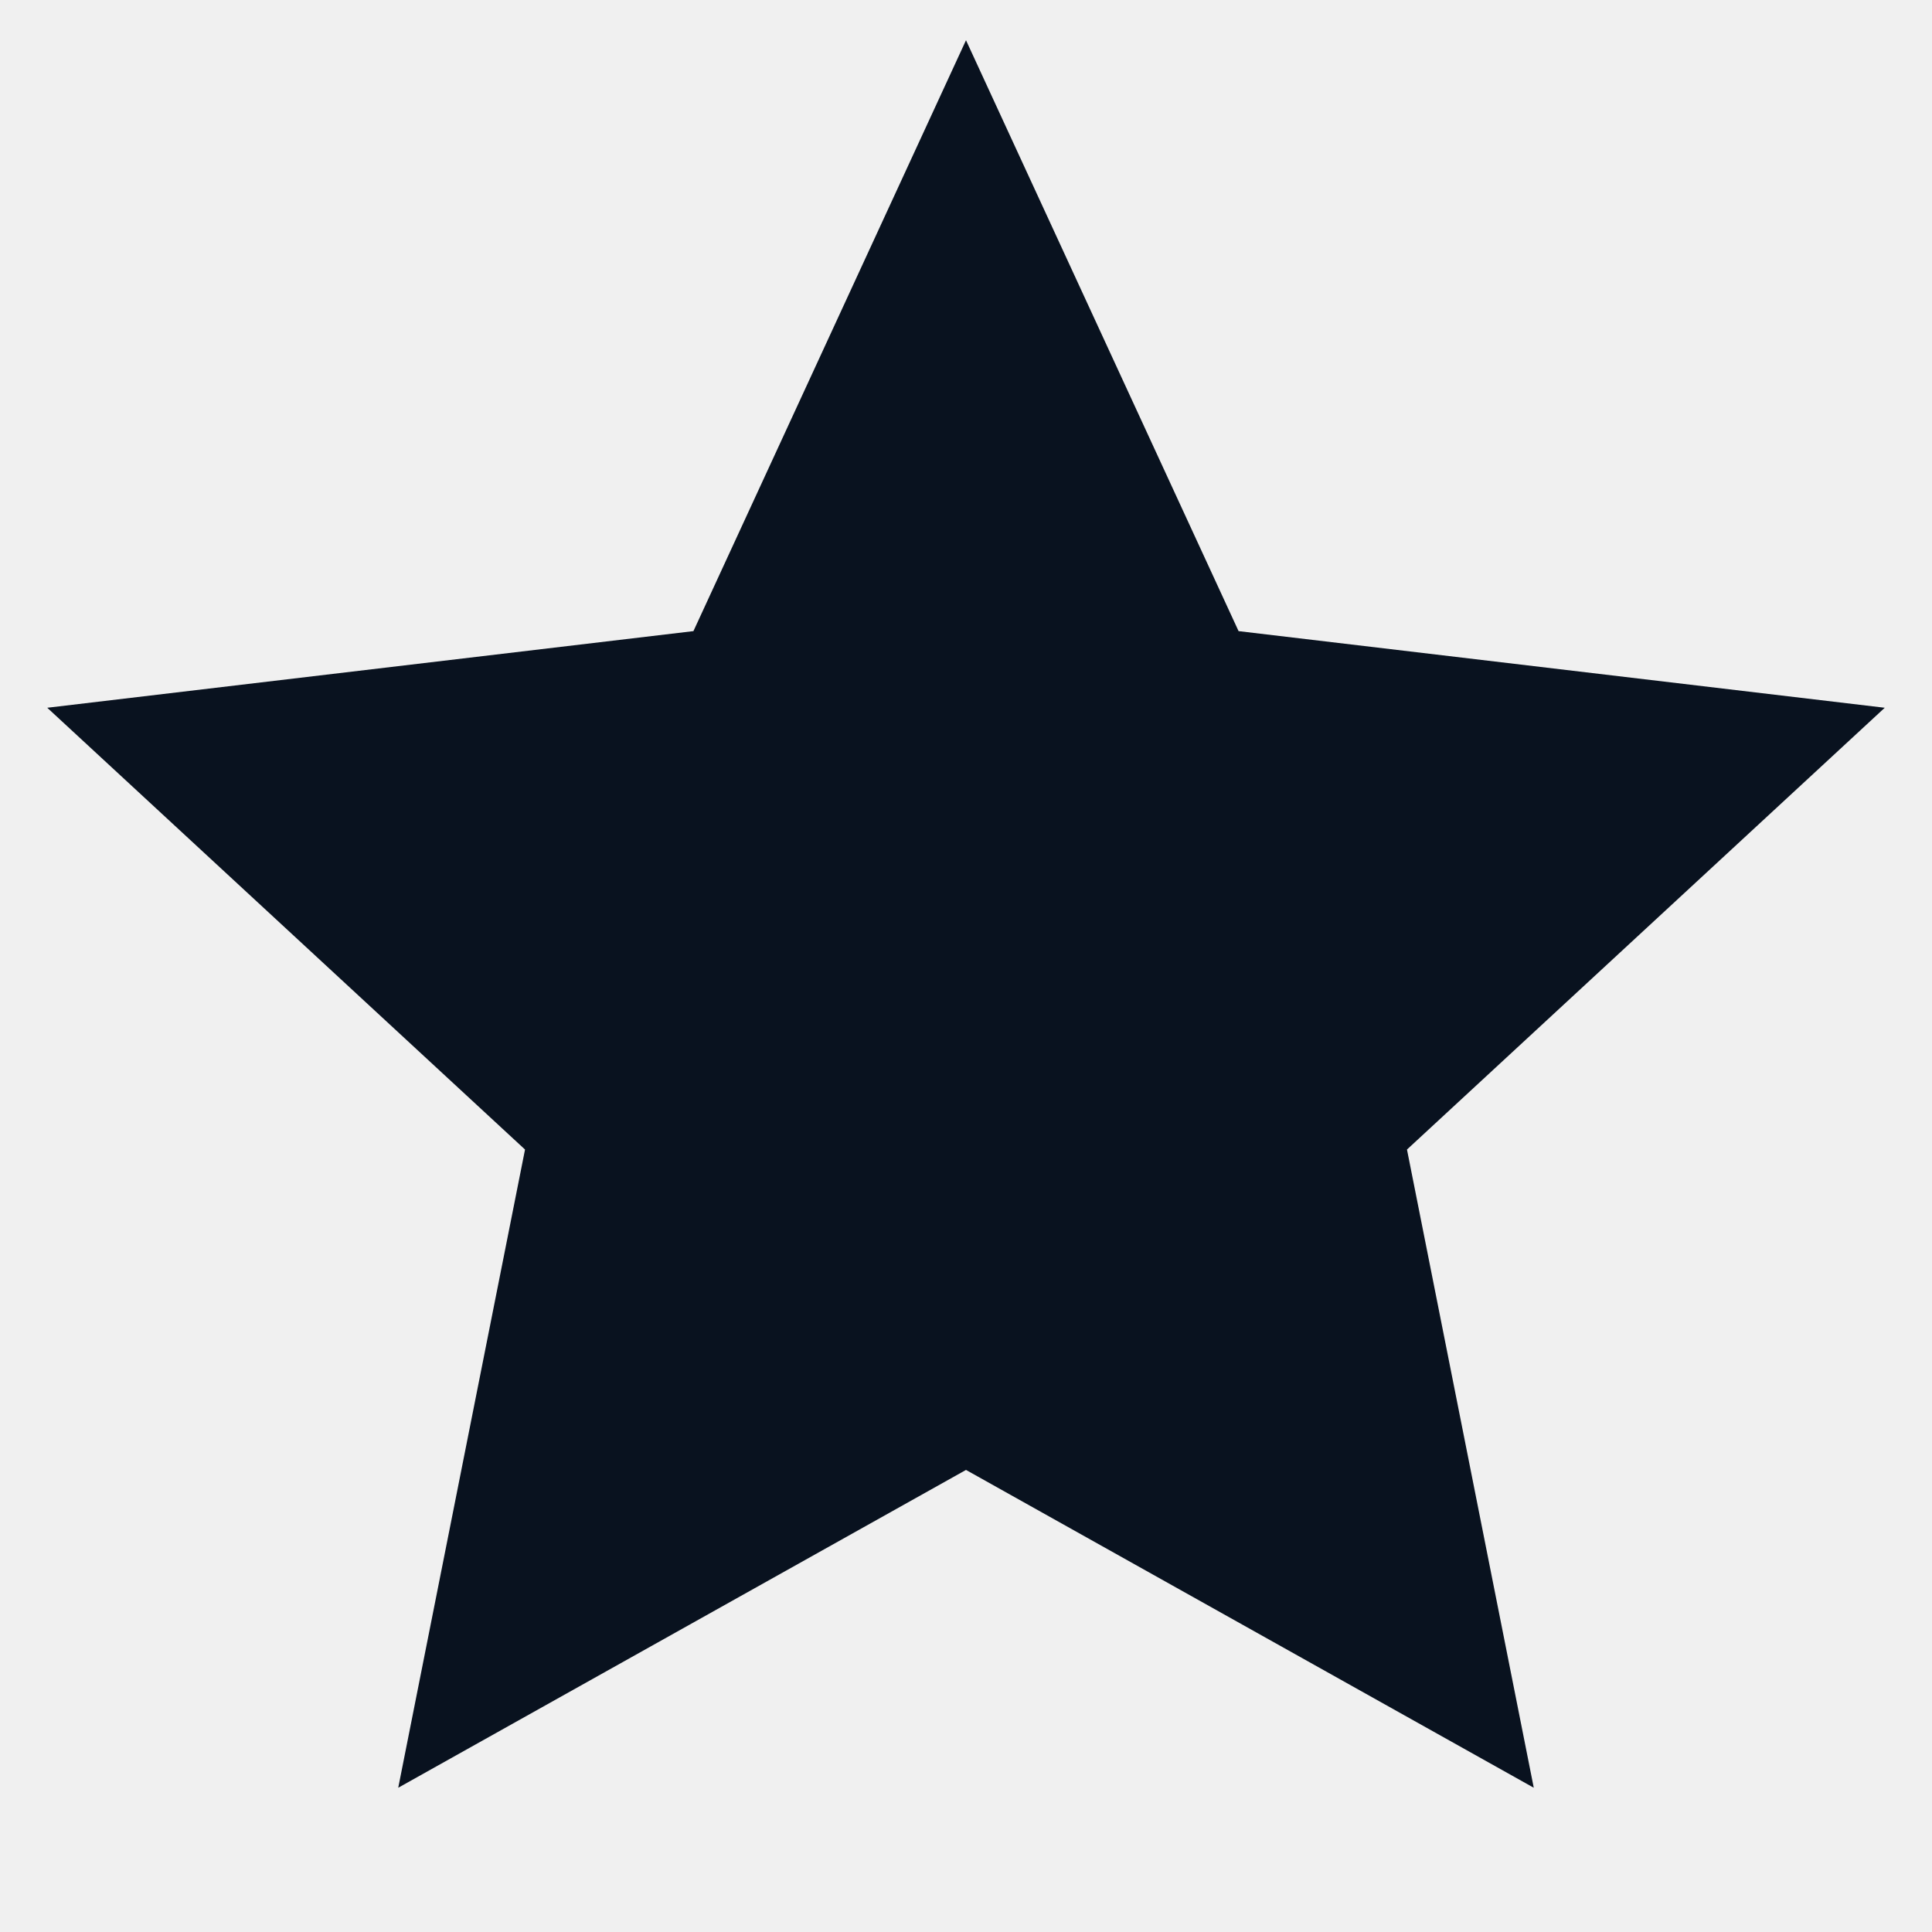
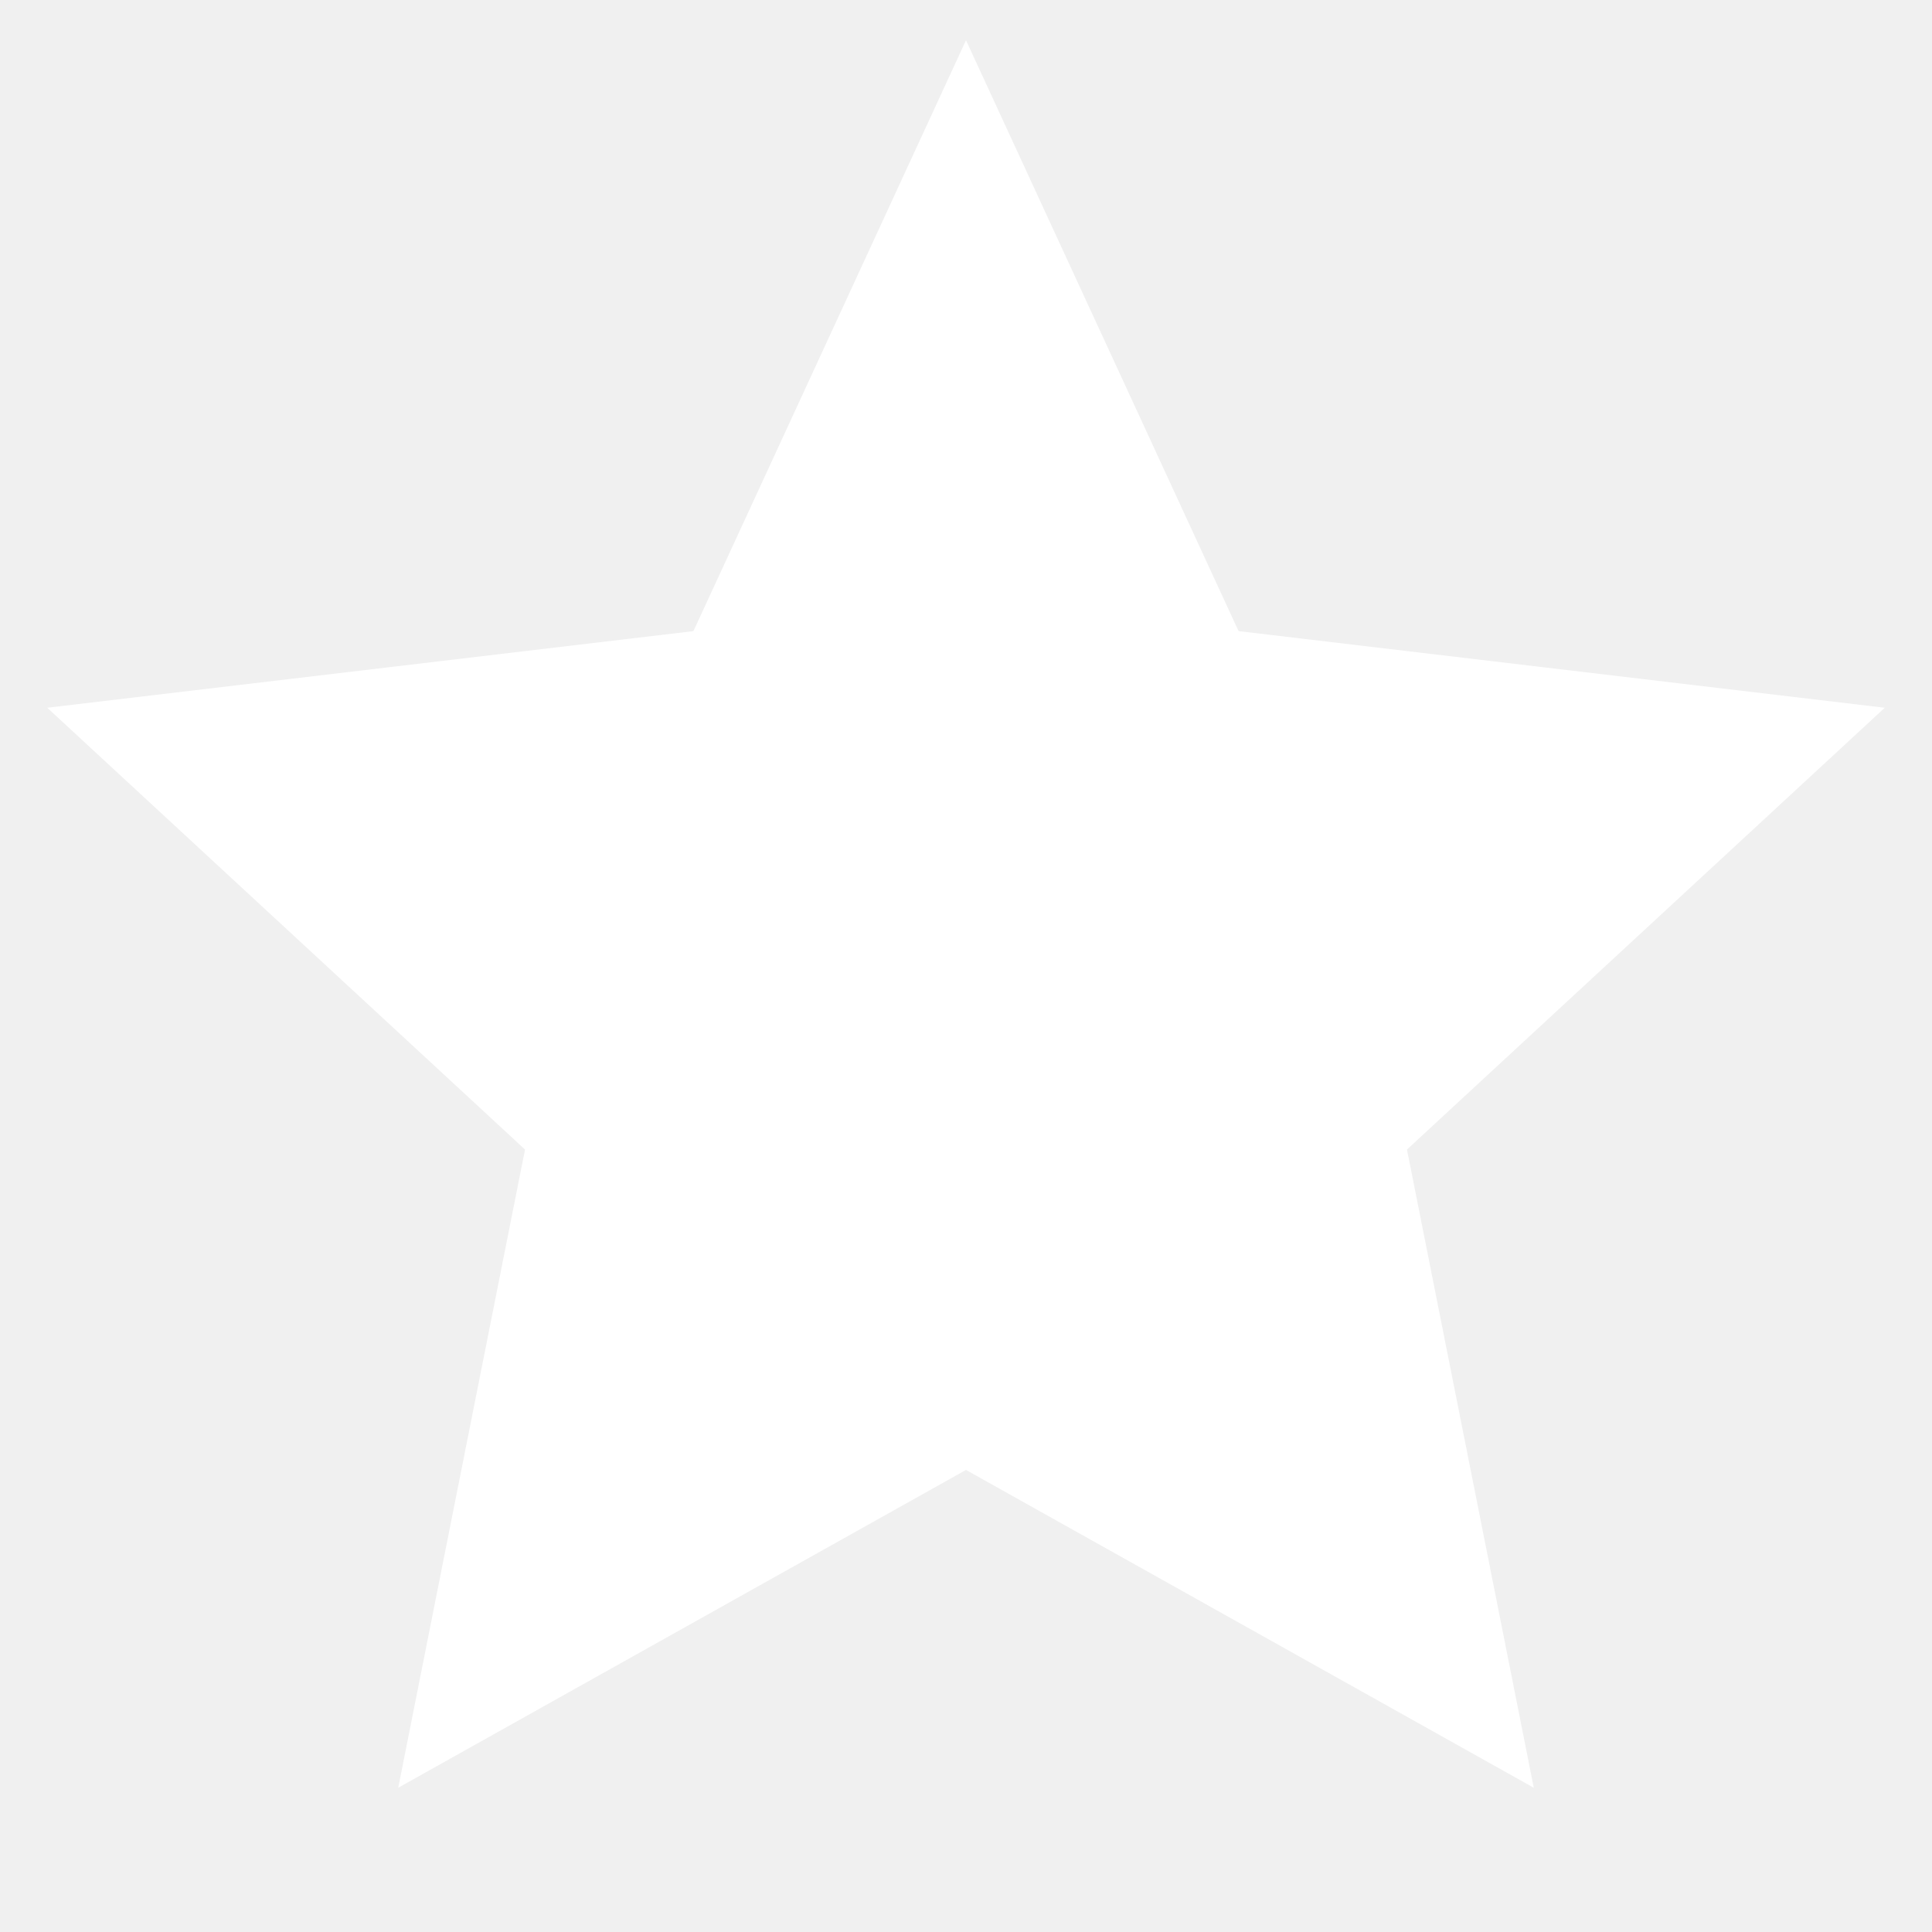
- <svg xmlns="http://www.w3.org/2000/svg" width="24" height="24" viewBox="0 0 24 24" fill="none">
+ <svg xmlns="http://www.w3.org/2000/svg" width="35" height="35" viewBox="0 0 24 24" fill="none">
  <g clip-path="url(#clip0_56_28)">
-     <path d="M12 18.26L4.947 22.208L6.522 14.28L0.587 8.792L8.614 7.84L12 0.5L15.386 7.84L23.413 8.792L17.478 14.28L19.053 22.208L12 18.26Z" fill="#09121F" />
+     <path d="M12 18.26L4.947 22.208L6.522 14.28L0.587 8.792L8.614 7.84L12 0.5L15.386 7.84L23.413 8.792L17.478 14.28L19.053 22.208L12 18.26Z" fill="#fff" />
  </g>
  <defs>
    <clipPath id="clip0_56_28">
-       <rect width="24" height="24" fill="white" />
+       <rect width="35" height="35" fill="white" />
    </clipPath>
  </defs>
</svg>
